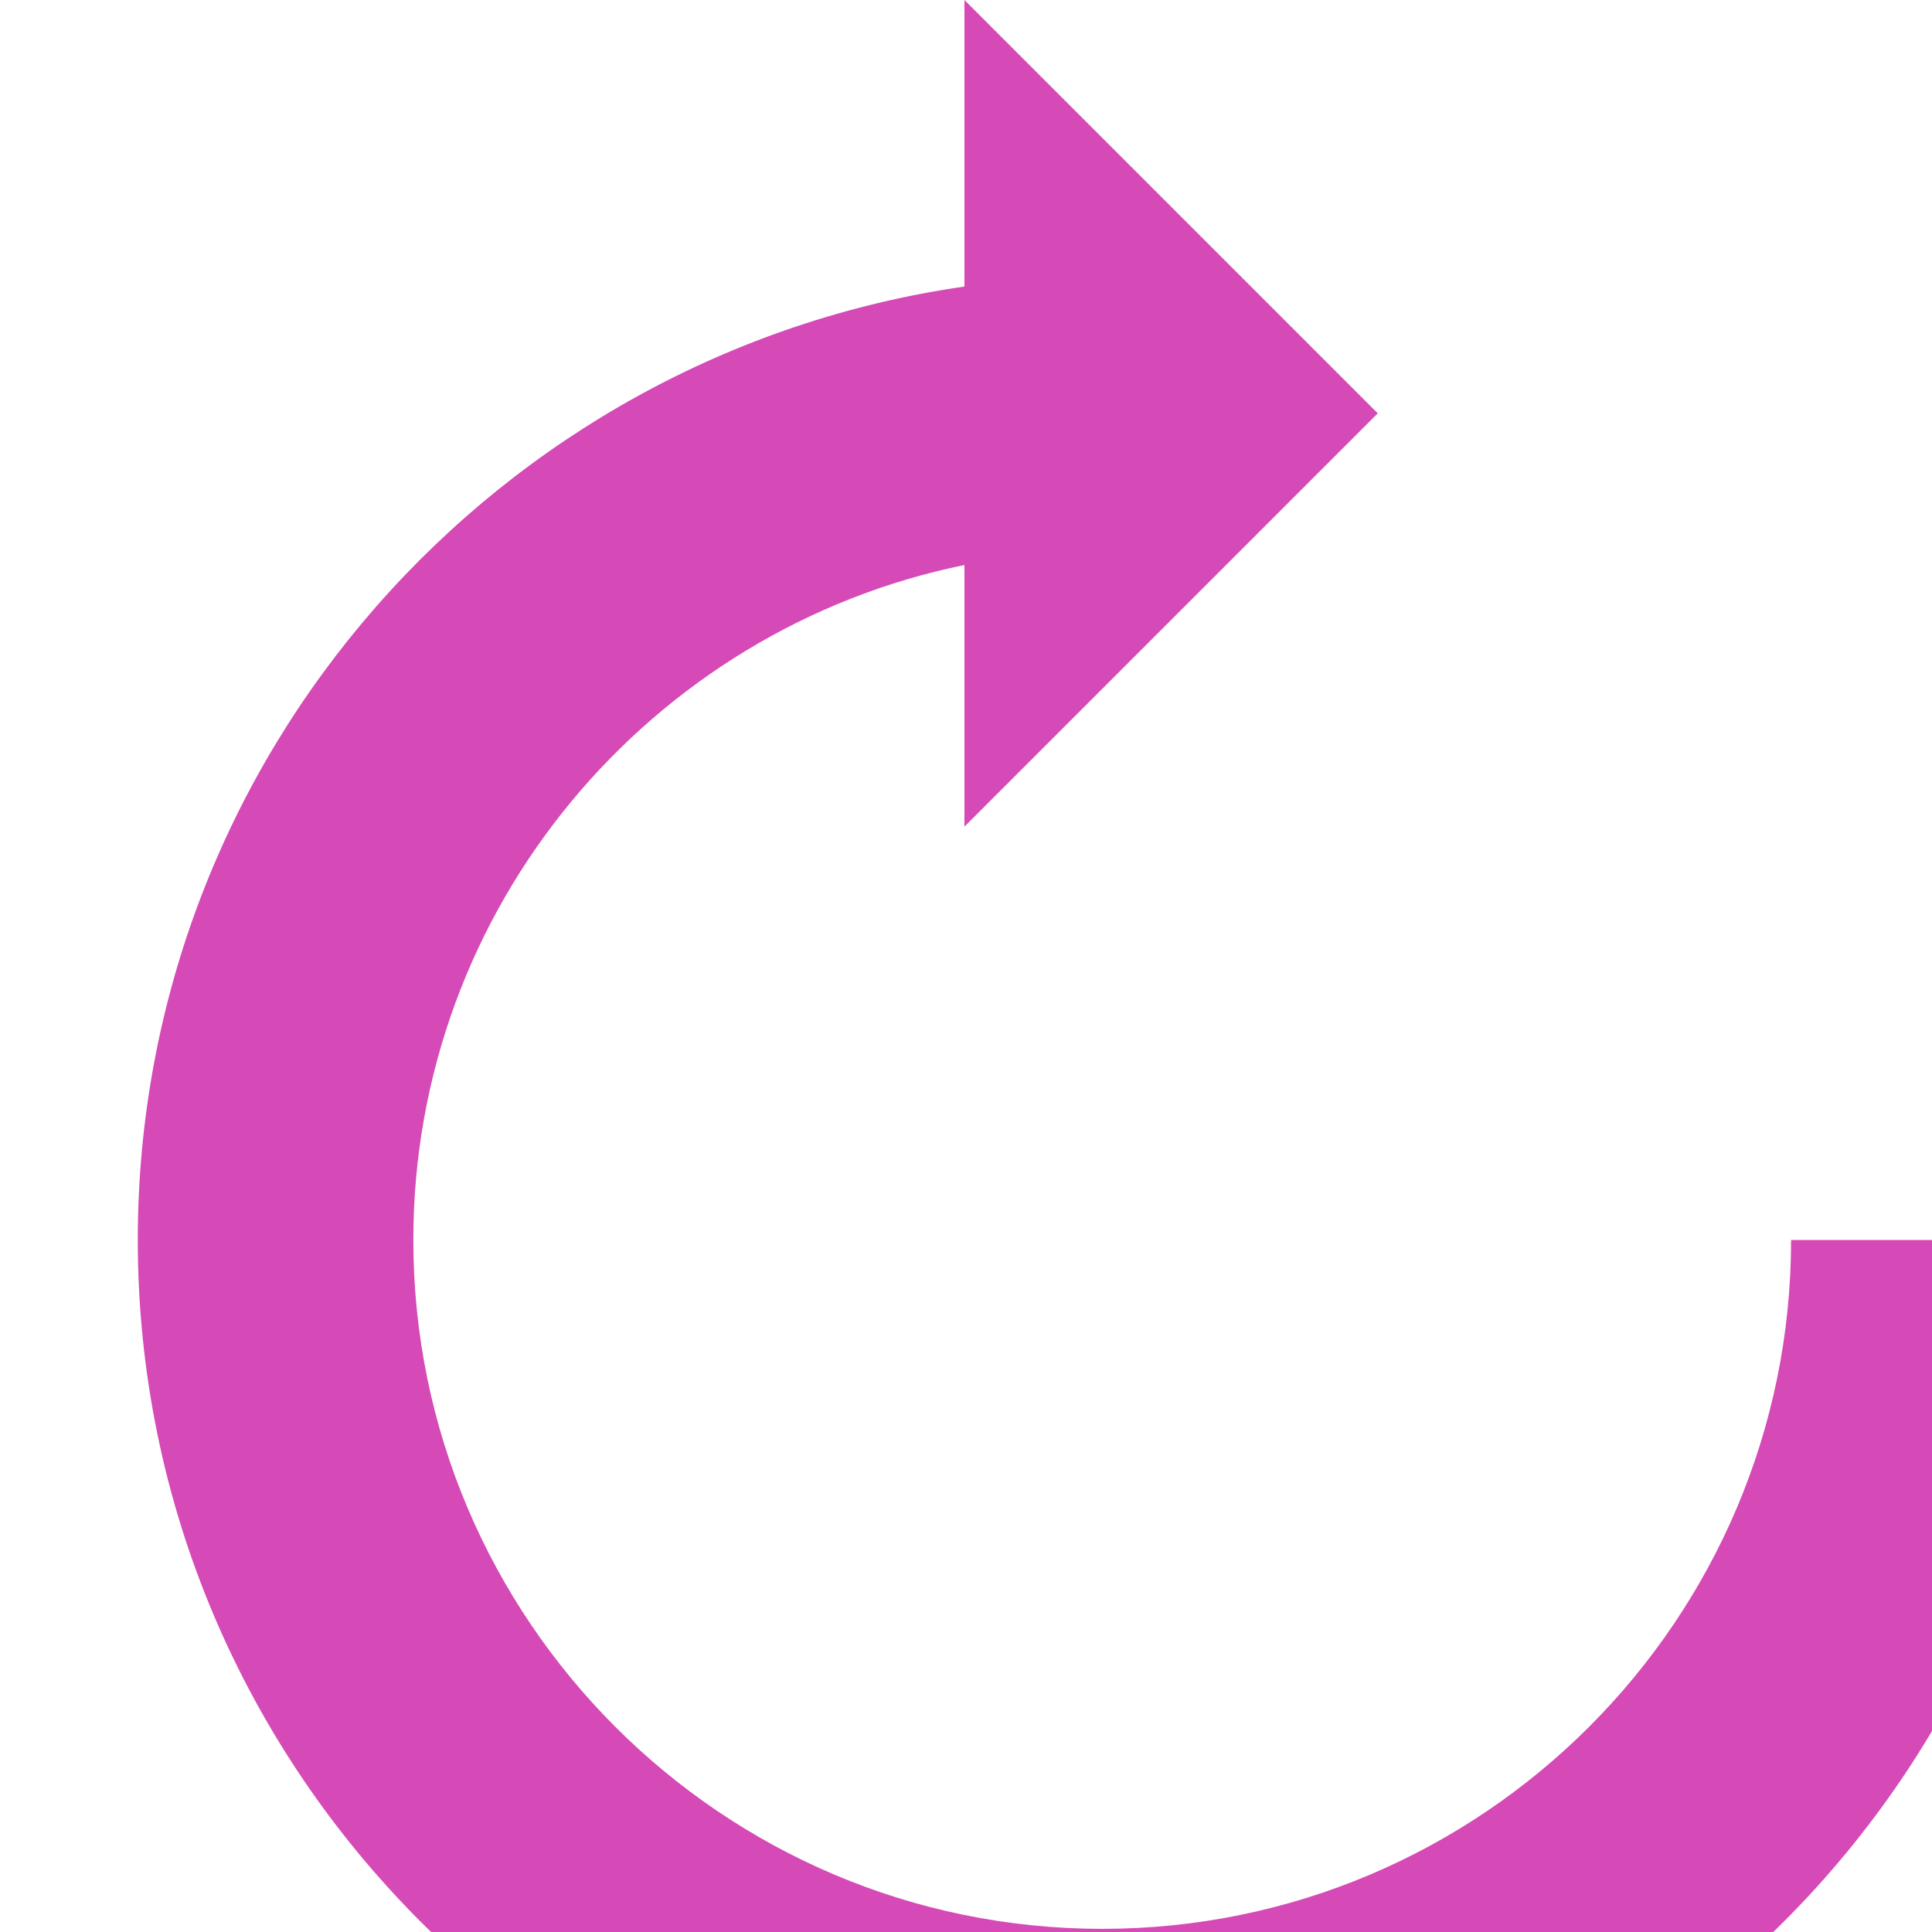
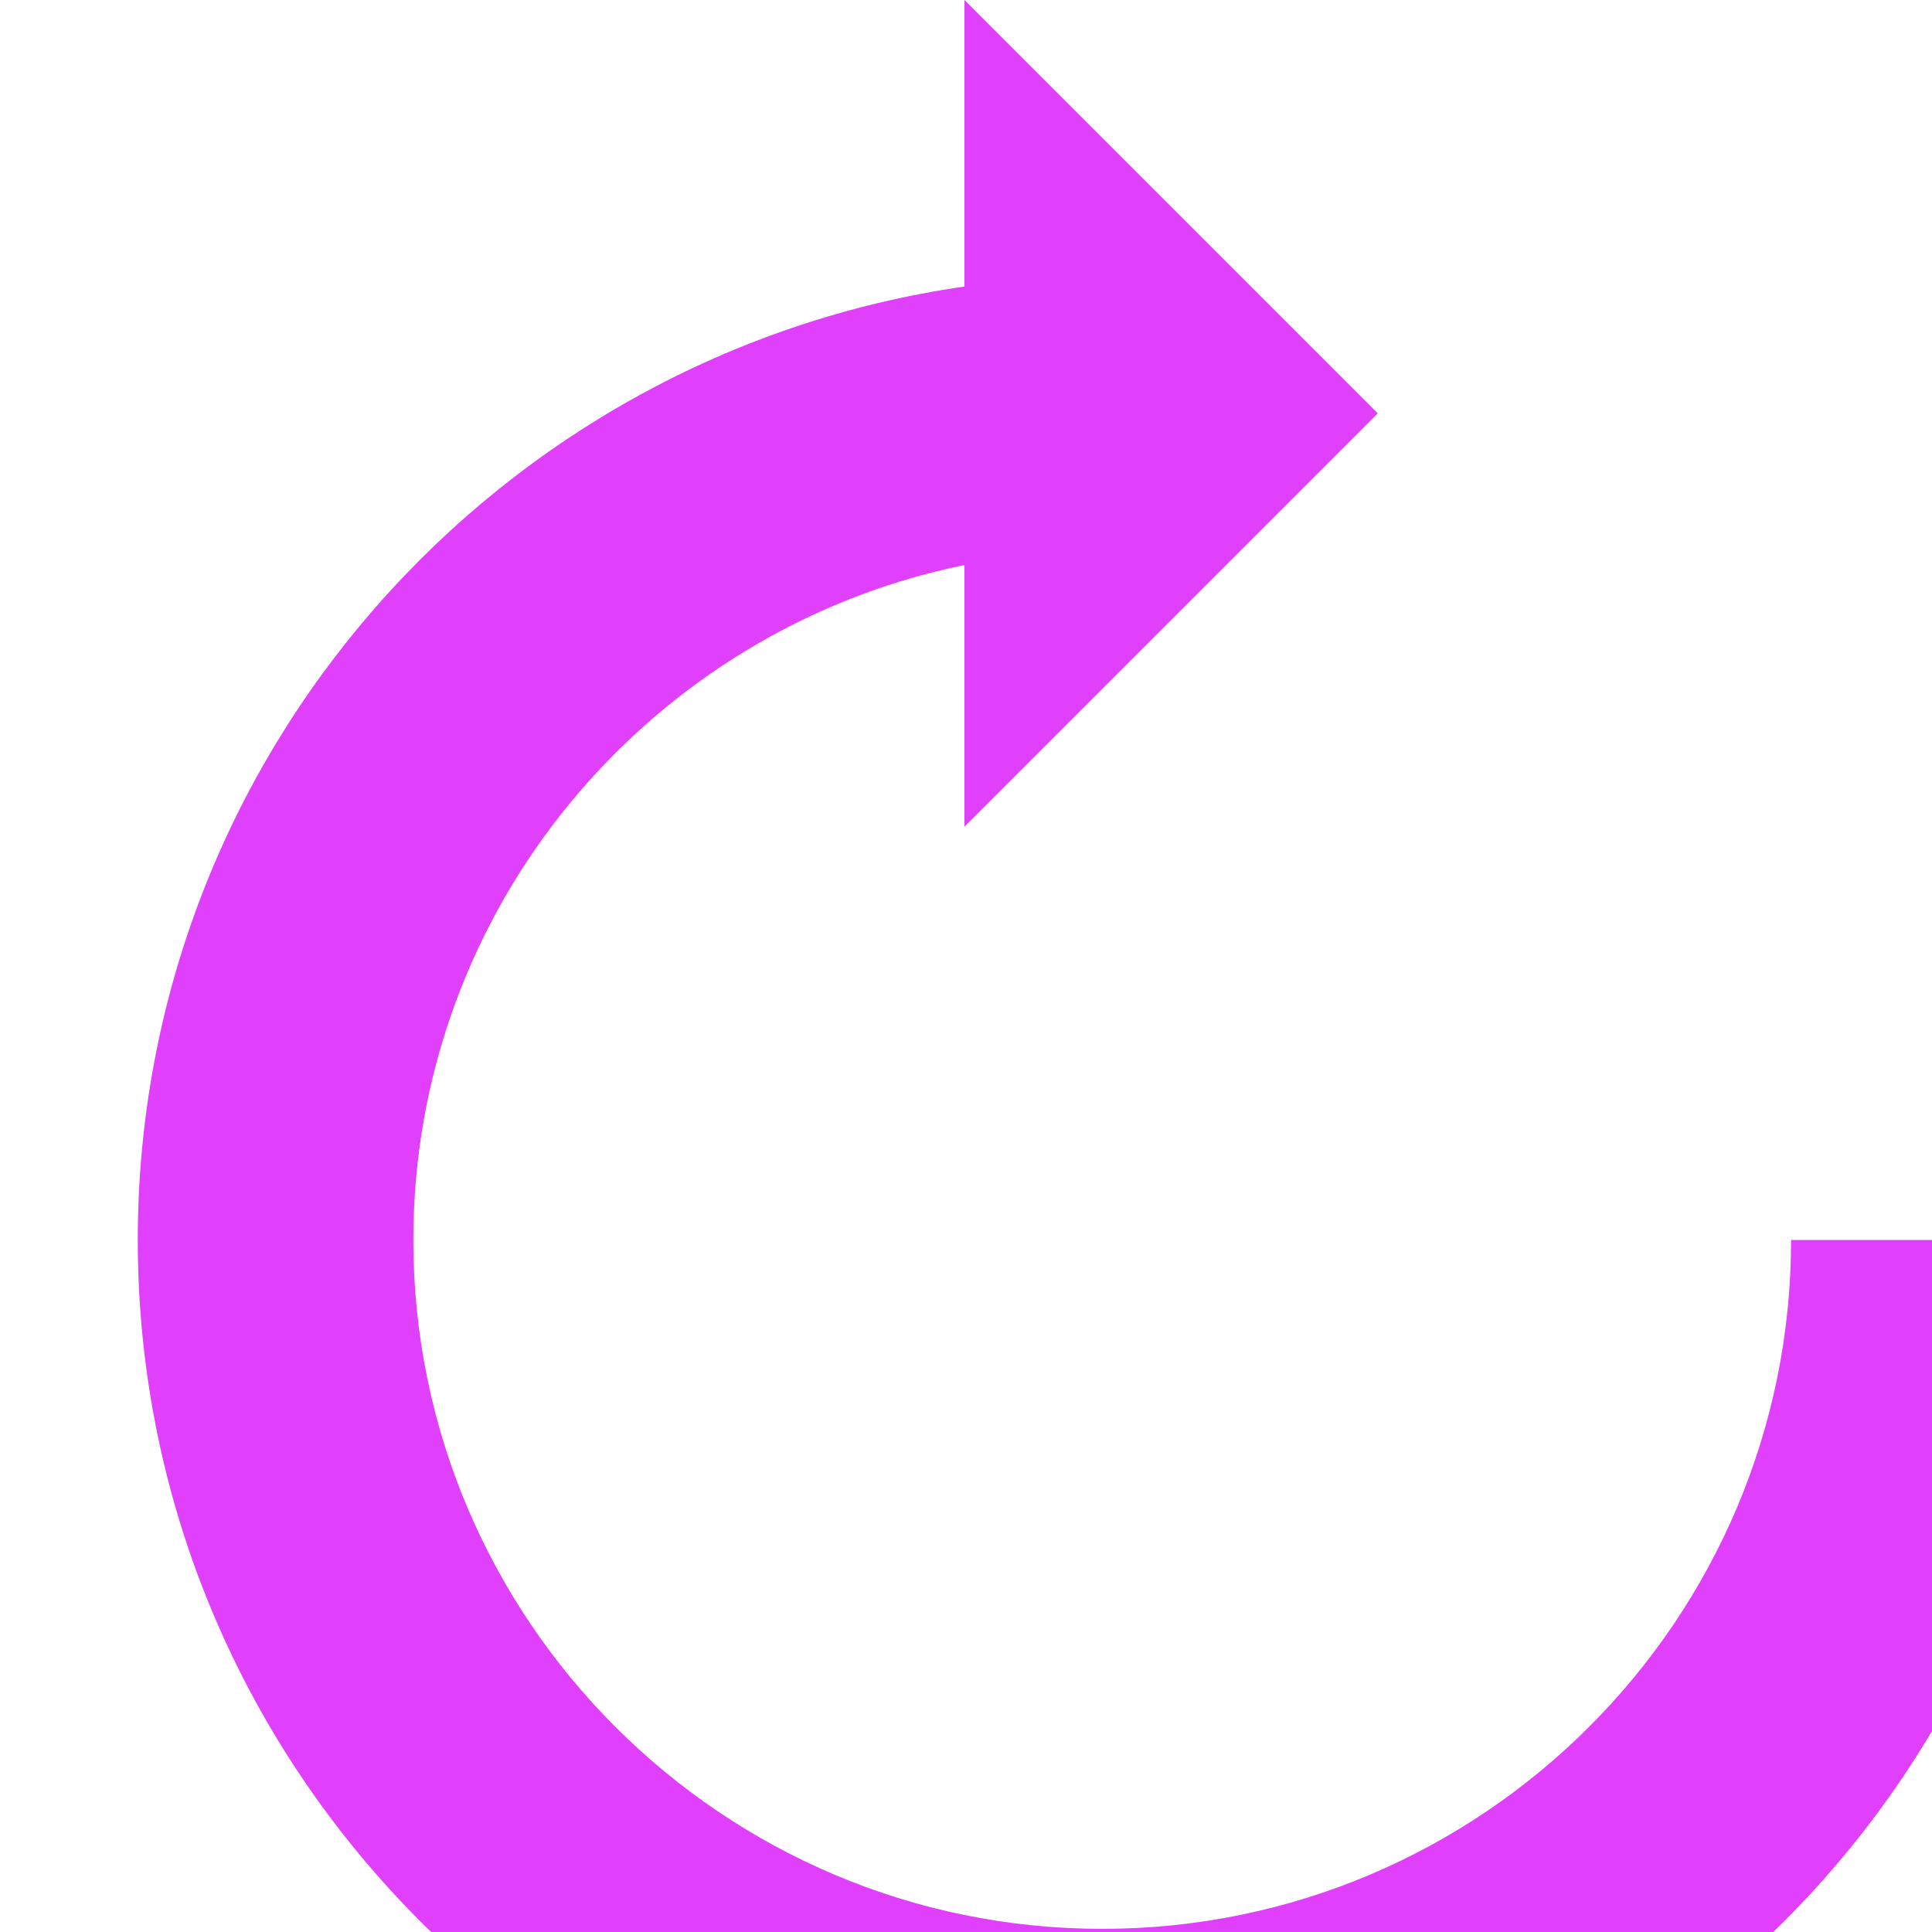
- <svg xmlns="http://www.w3.org/2000/svg" version="1.1" id="Capa_1" x="0px" y="0px" width="512px" height="512px" fill="#d54ab6" viewBox="0 0 451.846 451.847" style="enable-background:new 0 0 451.846 451.847;" xml:space="preserve">
+ <svg xmlns="http://www.w3.org/2000/svg" version="1.1" id="Capa_1" x="0px" y="0px" width="512px" height="512px" fill="#e040fb" viewBox="0 0 451.846 451.847" style="enable-background:new 0 0 451.846 451.847;" xml:space="preserve">
  <path d="m418.889 290c0 88.832-72.28 161.111-161.111 161.111s-161.111-72.279-161.111-161.111c0-77.798 55.445-142.882 128.889-157.855v61.188l96.667-96.667-96.667-96.666v67.017c-109.124 15.718-193.334 109.578-193.334 222.983 0 124.373 101.182 225.556 225.556 225.556s225.556-101.182 225.556-225.556z" />
</svg>
